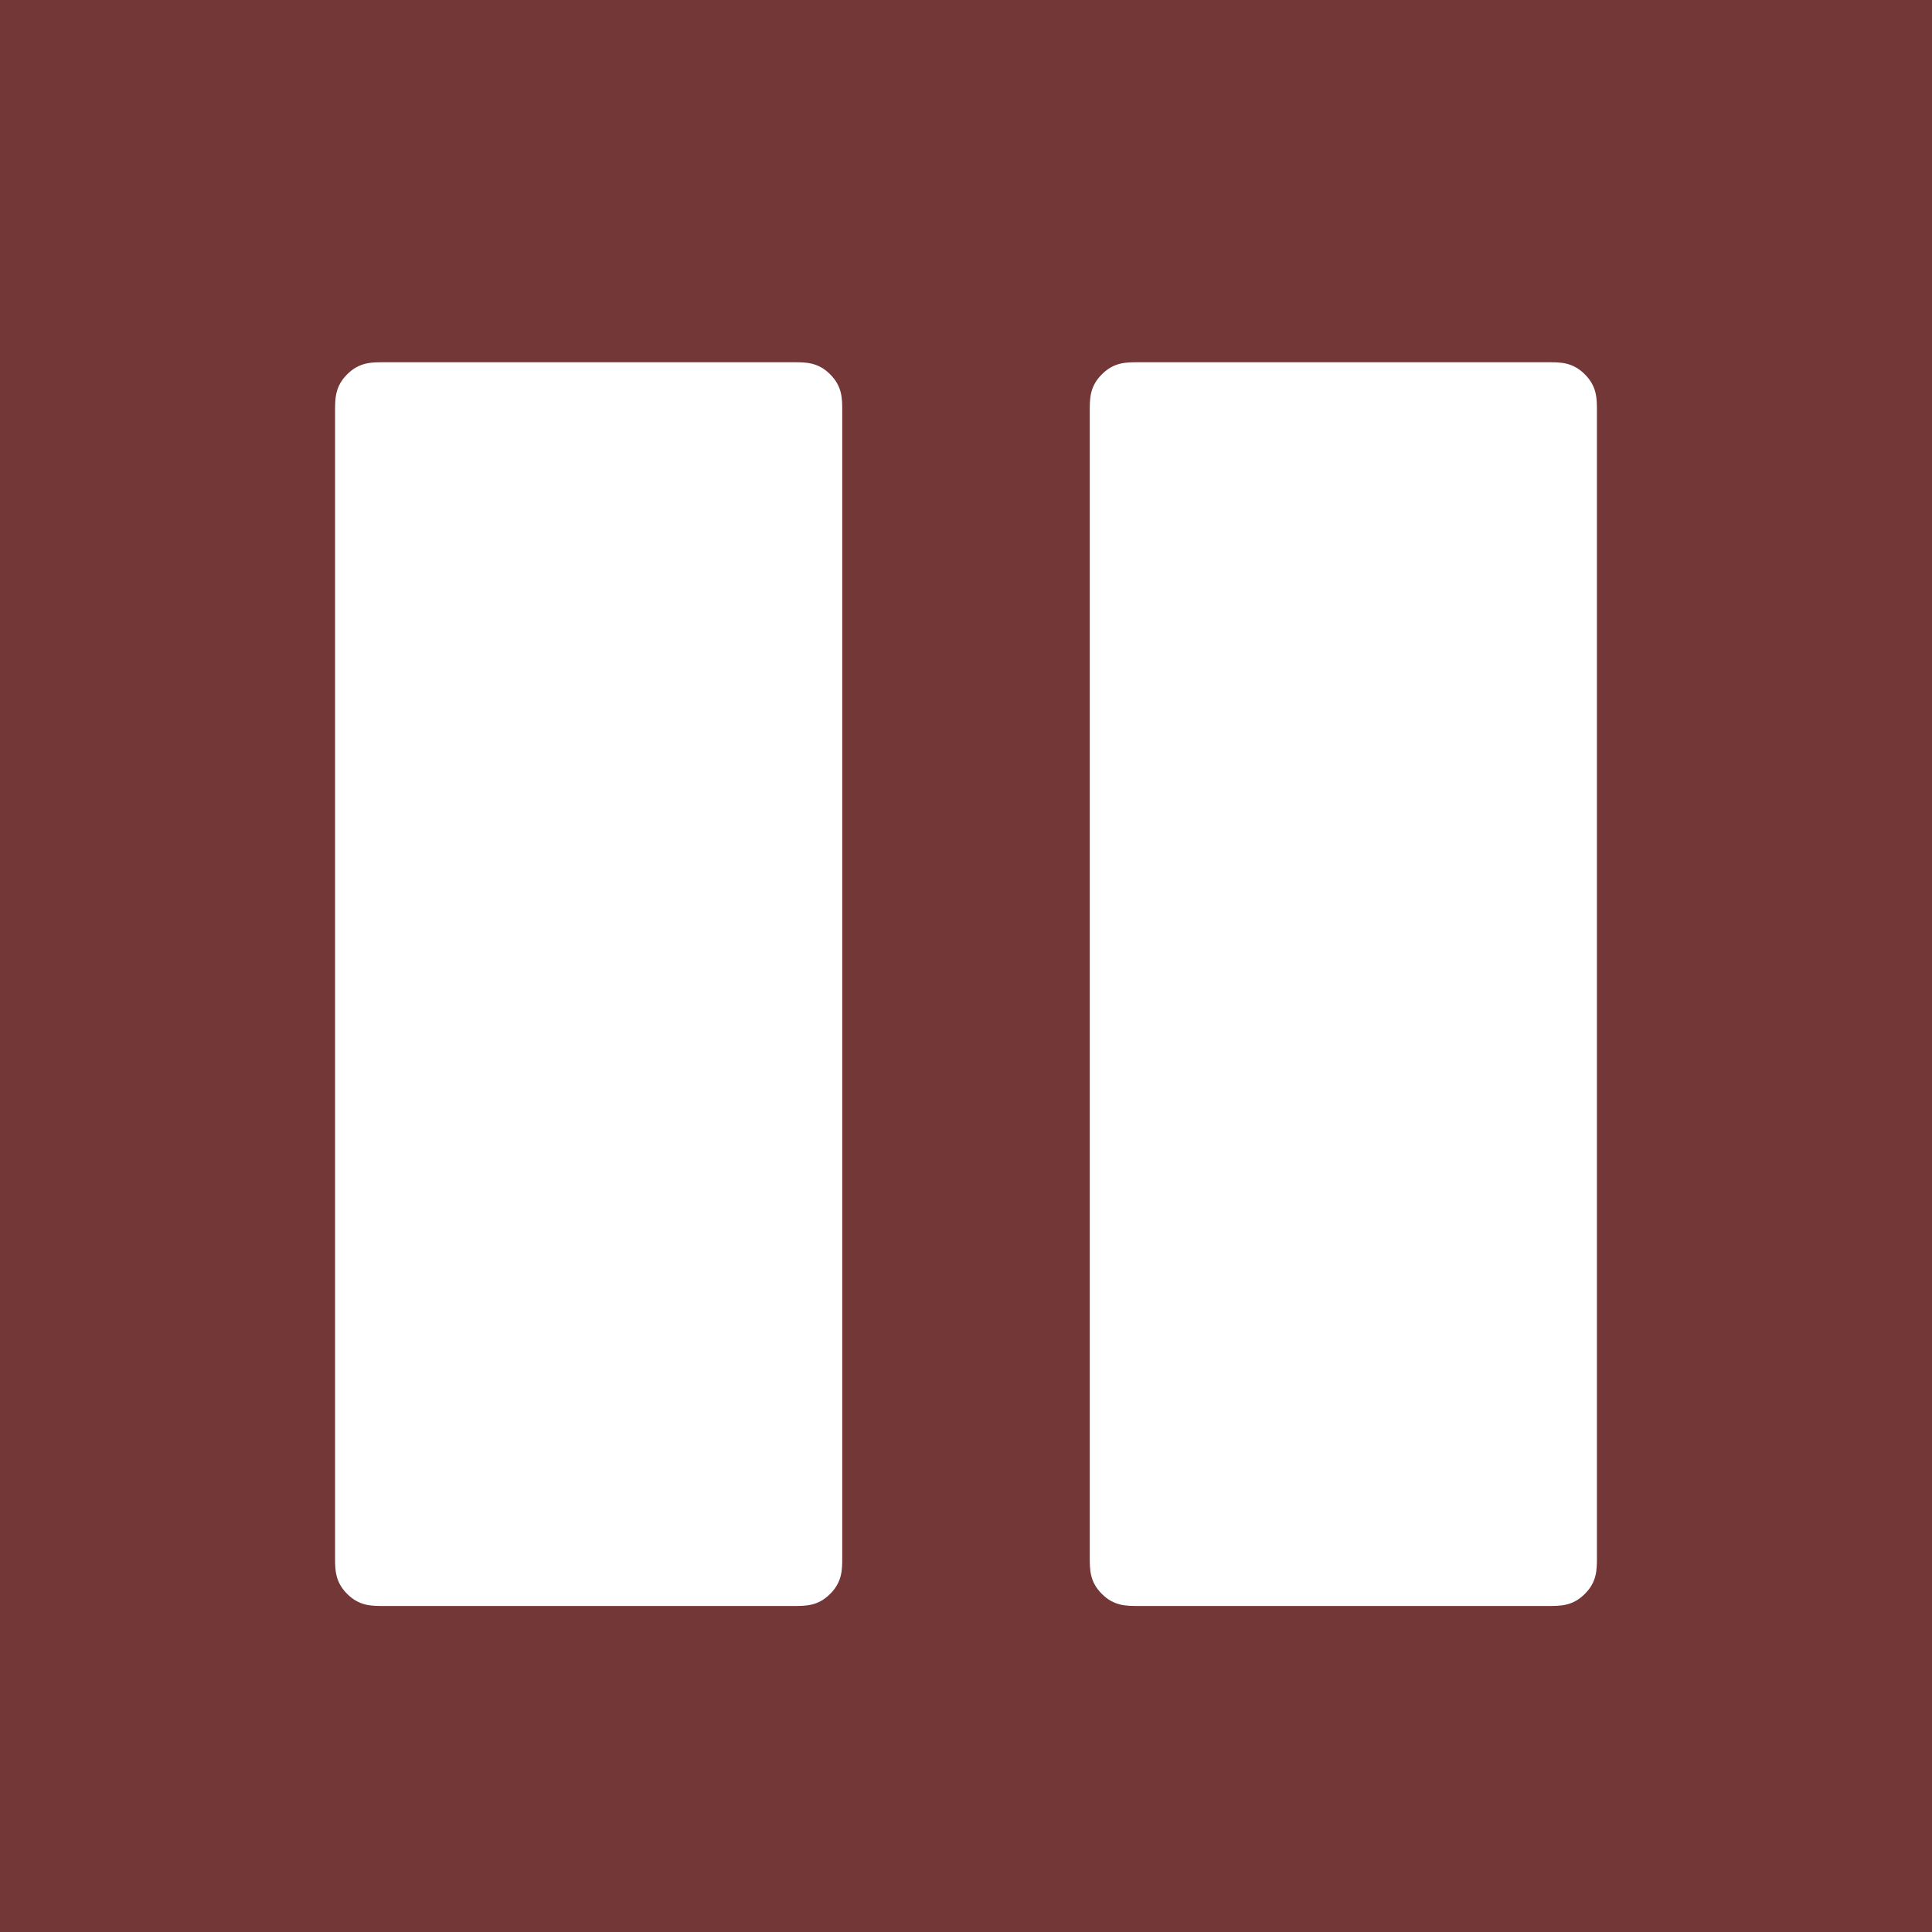
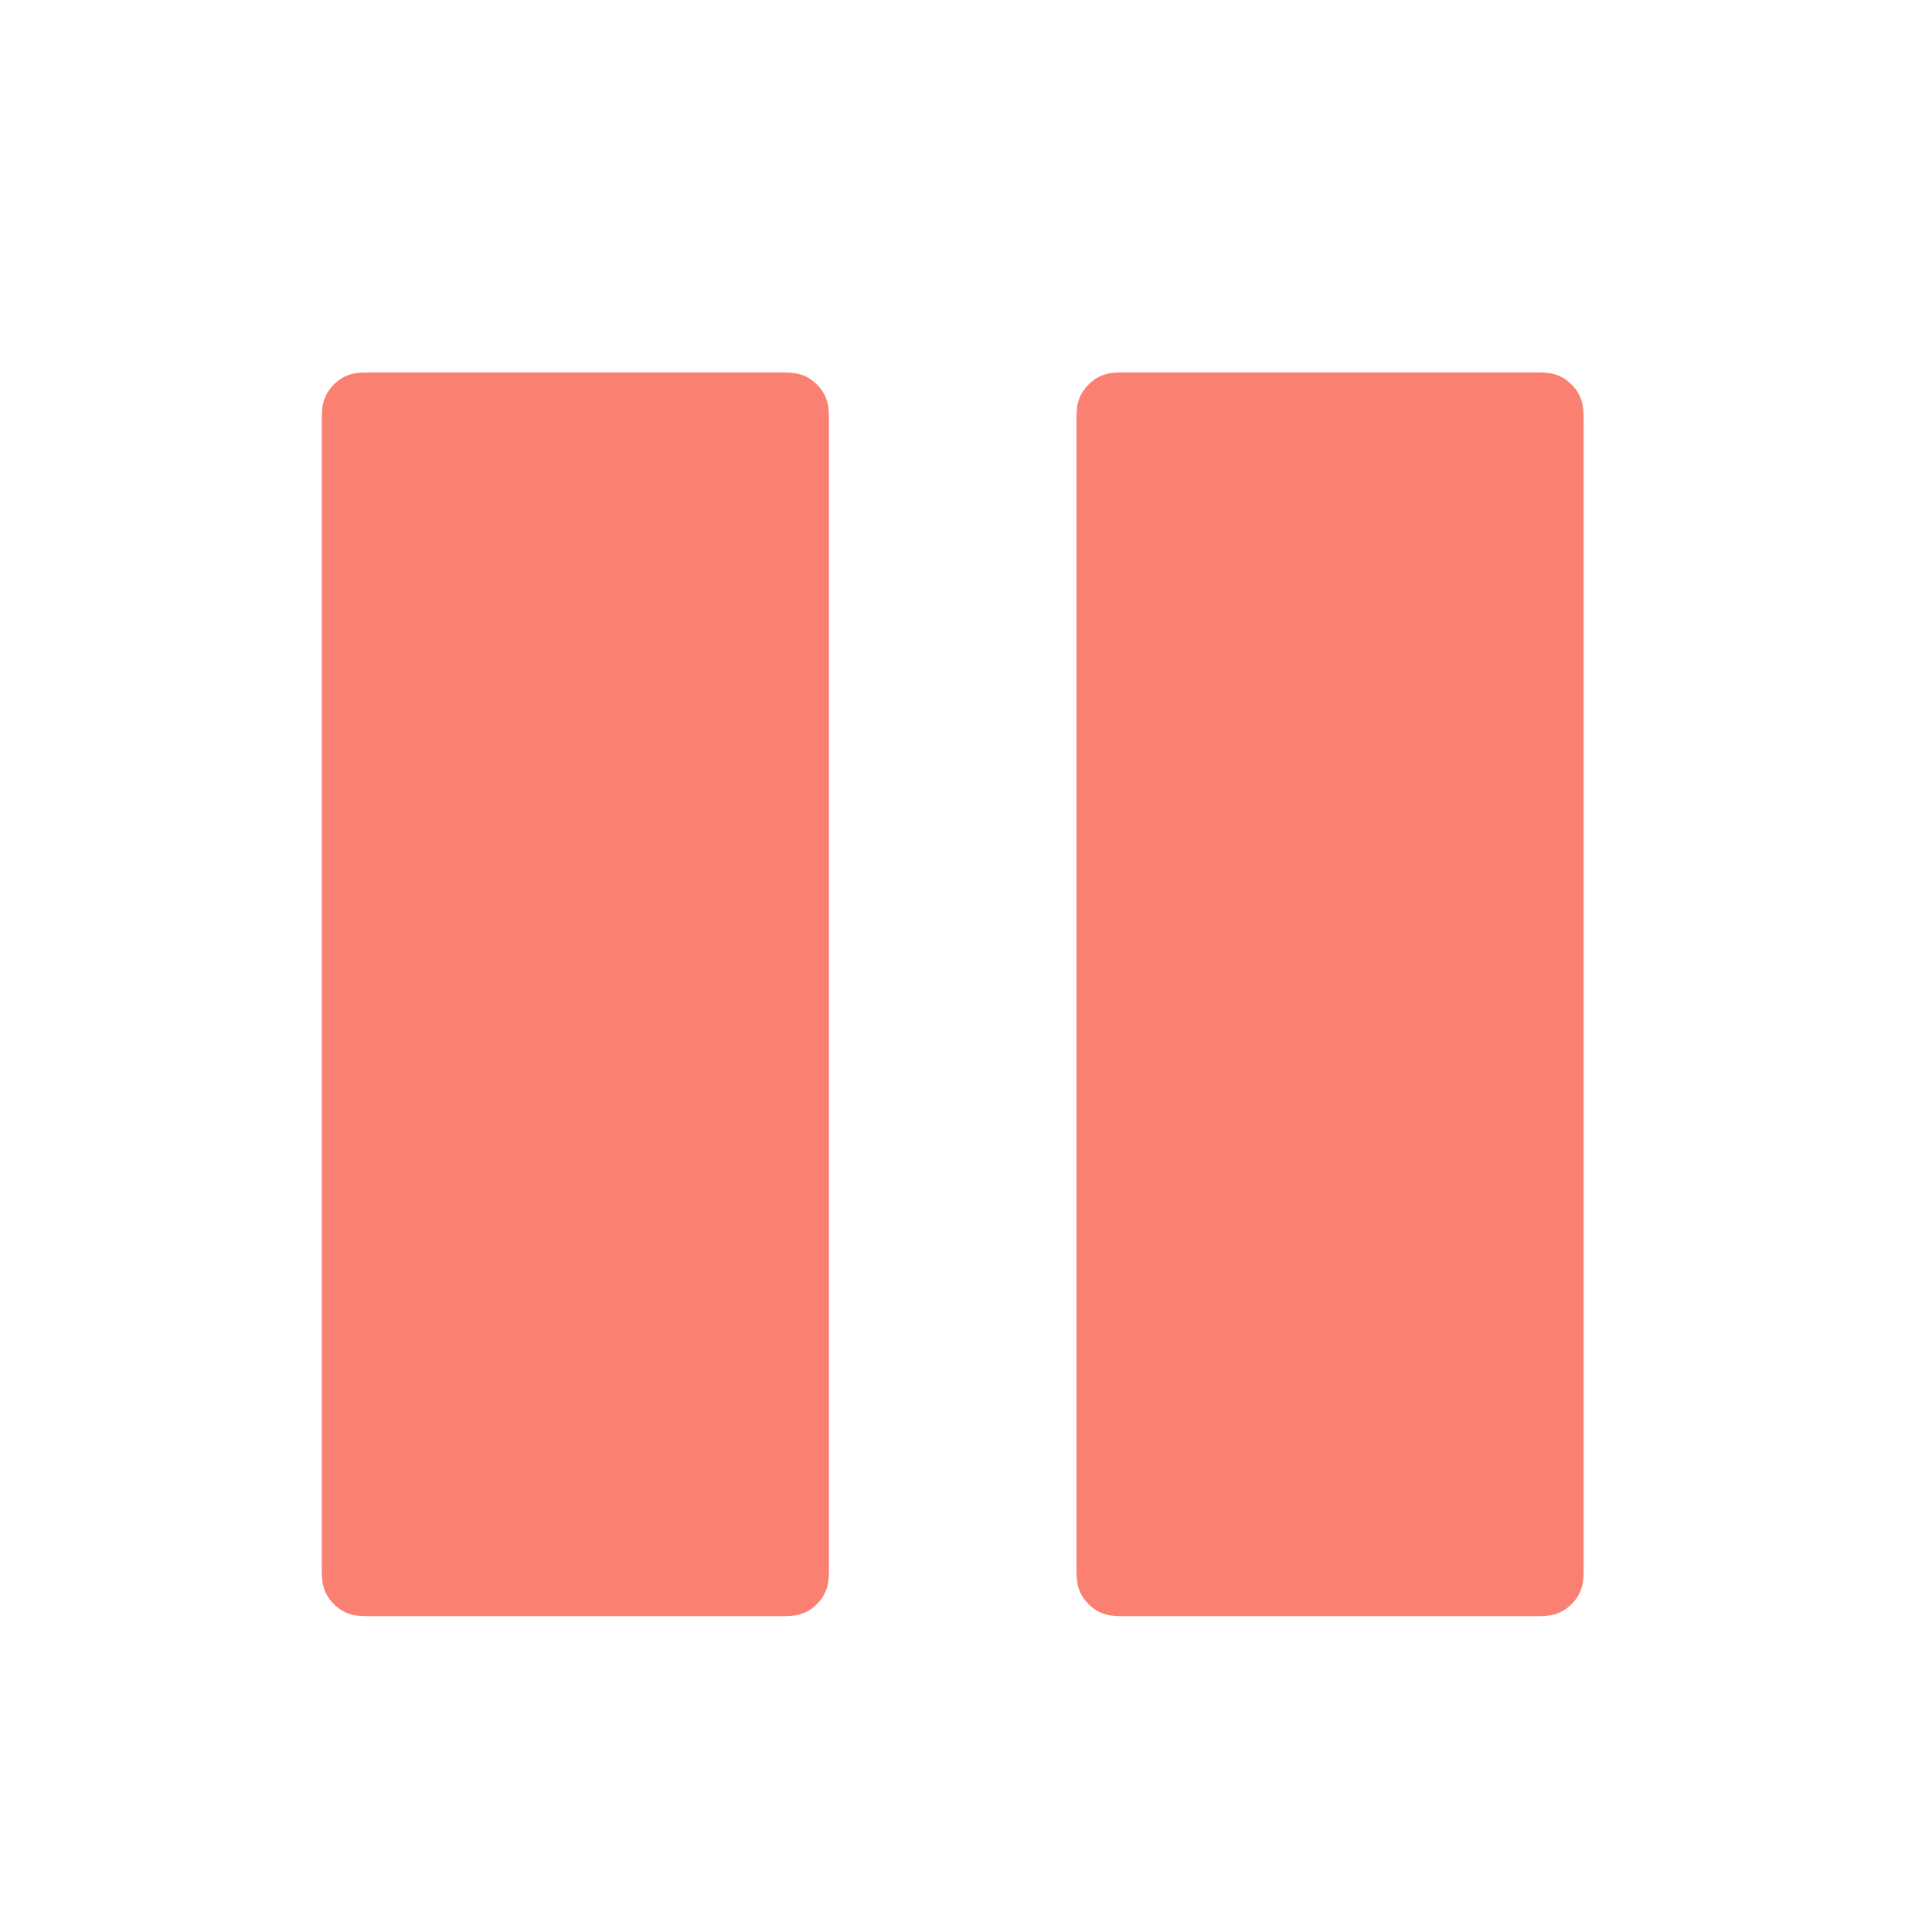
- <svg xmlns="http://www.w3.org/2000/svg" viewBox="0 0 256 256">
-   <path fill="#733737" d="M0 0v256h256V0H0zm111.6 206.4c0 1.6 0 3.2-1.6 4.8s-3.2 1.6-4.8 1.6H50.8c-1.6 0-3.2 0-4.8-1.6s-1.6-3.2-1.6-4.8v-152c0-1.6 0-3.2 1.6-4.8 1.6-1.6 3.2-1.6 4.8-1.6h54.4c1.6 0 3.2 0 4.8 1.6s1.6 3.2 1.6 4.8v152zm100 0c0 1.6 0 3.2-1.6 4.8s-3.2 1.6-4.8 1.6h-54.4c-1.6 0-3.2 0-4.8-1.6s-1.6-3.2-1.6-4.8v-152c0-1.6 0-3.2 1.6-4.8 1.6-1.6 3.2-1.6 4.8-1.6h54.4c1.6 0 3.2 0 4.8 1.6s1.6 3.2 1.6 4.8v152z" />
+ <svg xmlns="http://www.w3.org/2000/svg" viewBox="0 0 32 32">
+   <path fill="salmon" d="M13.73 25.969c0 .2 0 .4-.2.6-.2.2-.4.2-.6.2h-6.8c-.2 0-.4 0-.6-.2-.2-.2-.2-.4-.2-.6V6.969c0-.2 0-.4.2-.6.2-.2.4-.2.6-.2h6.8c.2 0 .4 0 .6.2.2.2.2.4.2.6V25.969zm12.5 0c0 .2 0 .4-.2.6-.2.2-.4.2-.6.2h-6.8c-.2 0-.4 0-.6-.2-.2-.2-.2-.4-.2-.6V6.969c0-.2 0-.4.2-.6.2-.2.4-.2.6-.2h6.8c.2 0 .4 0 .6.2.2.2.2.4.2.6V25.969z" />
</svg>
